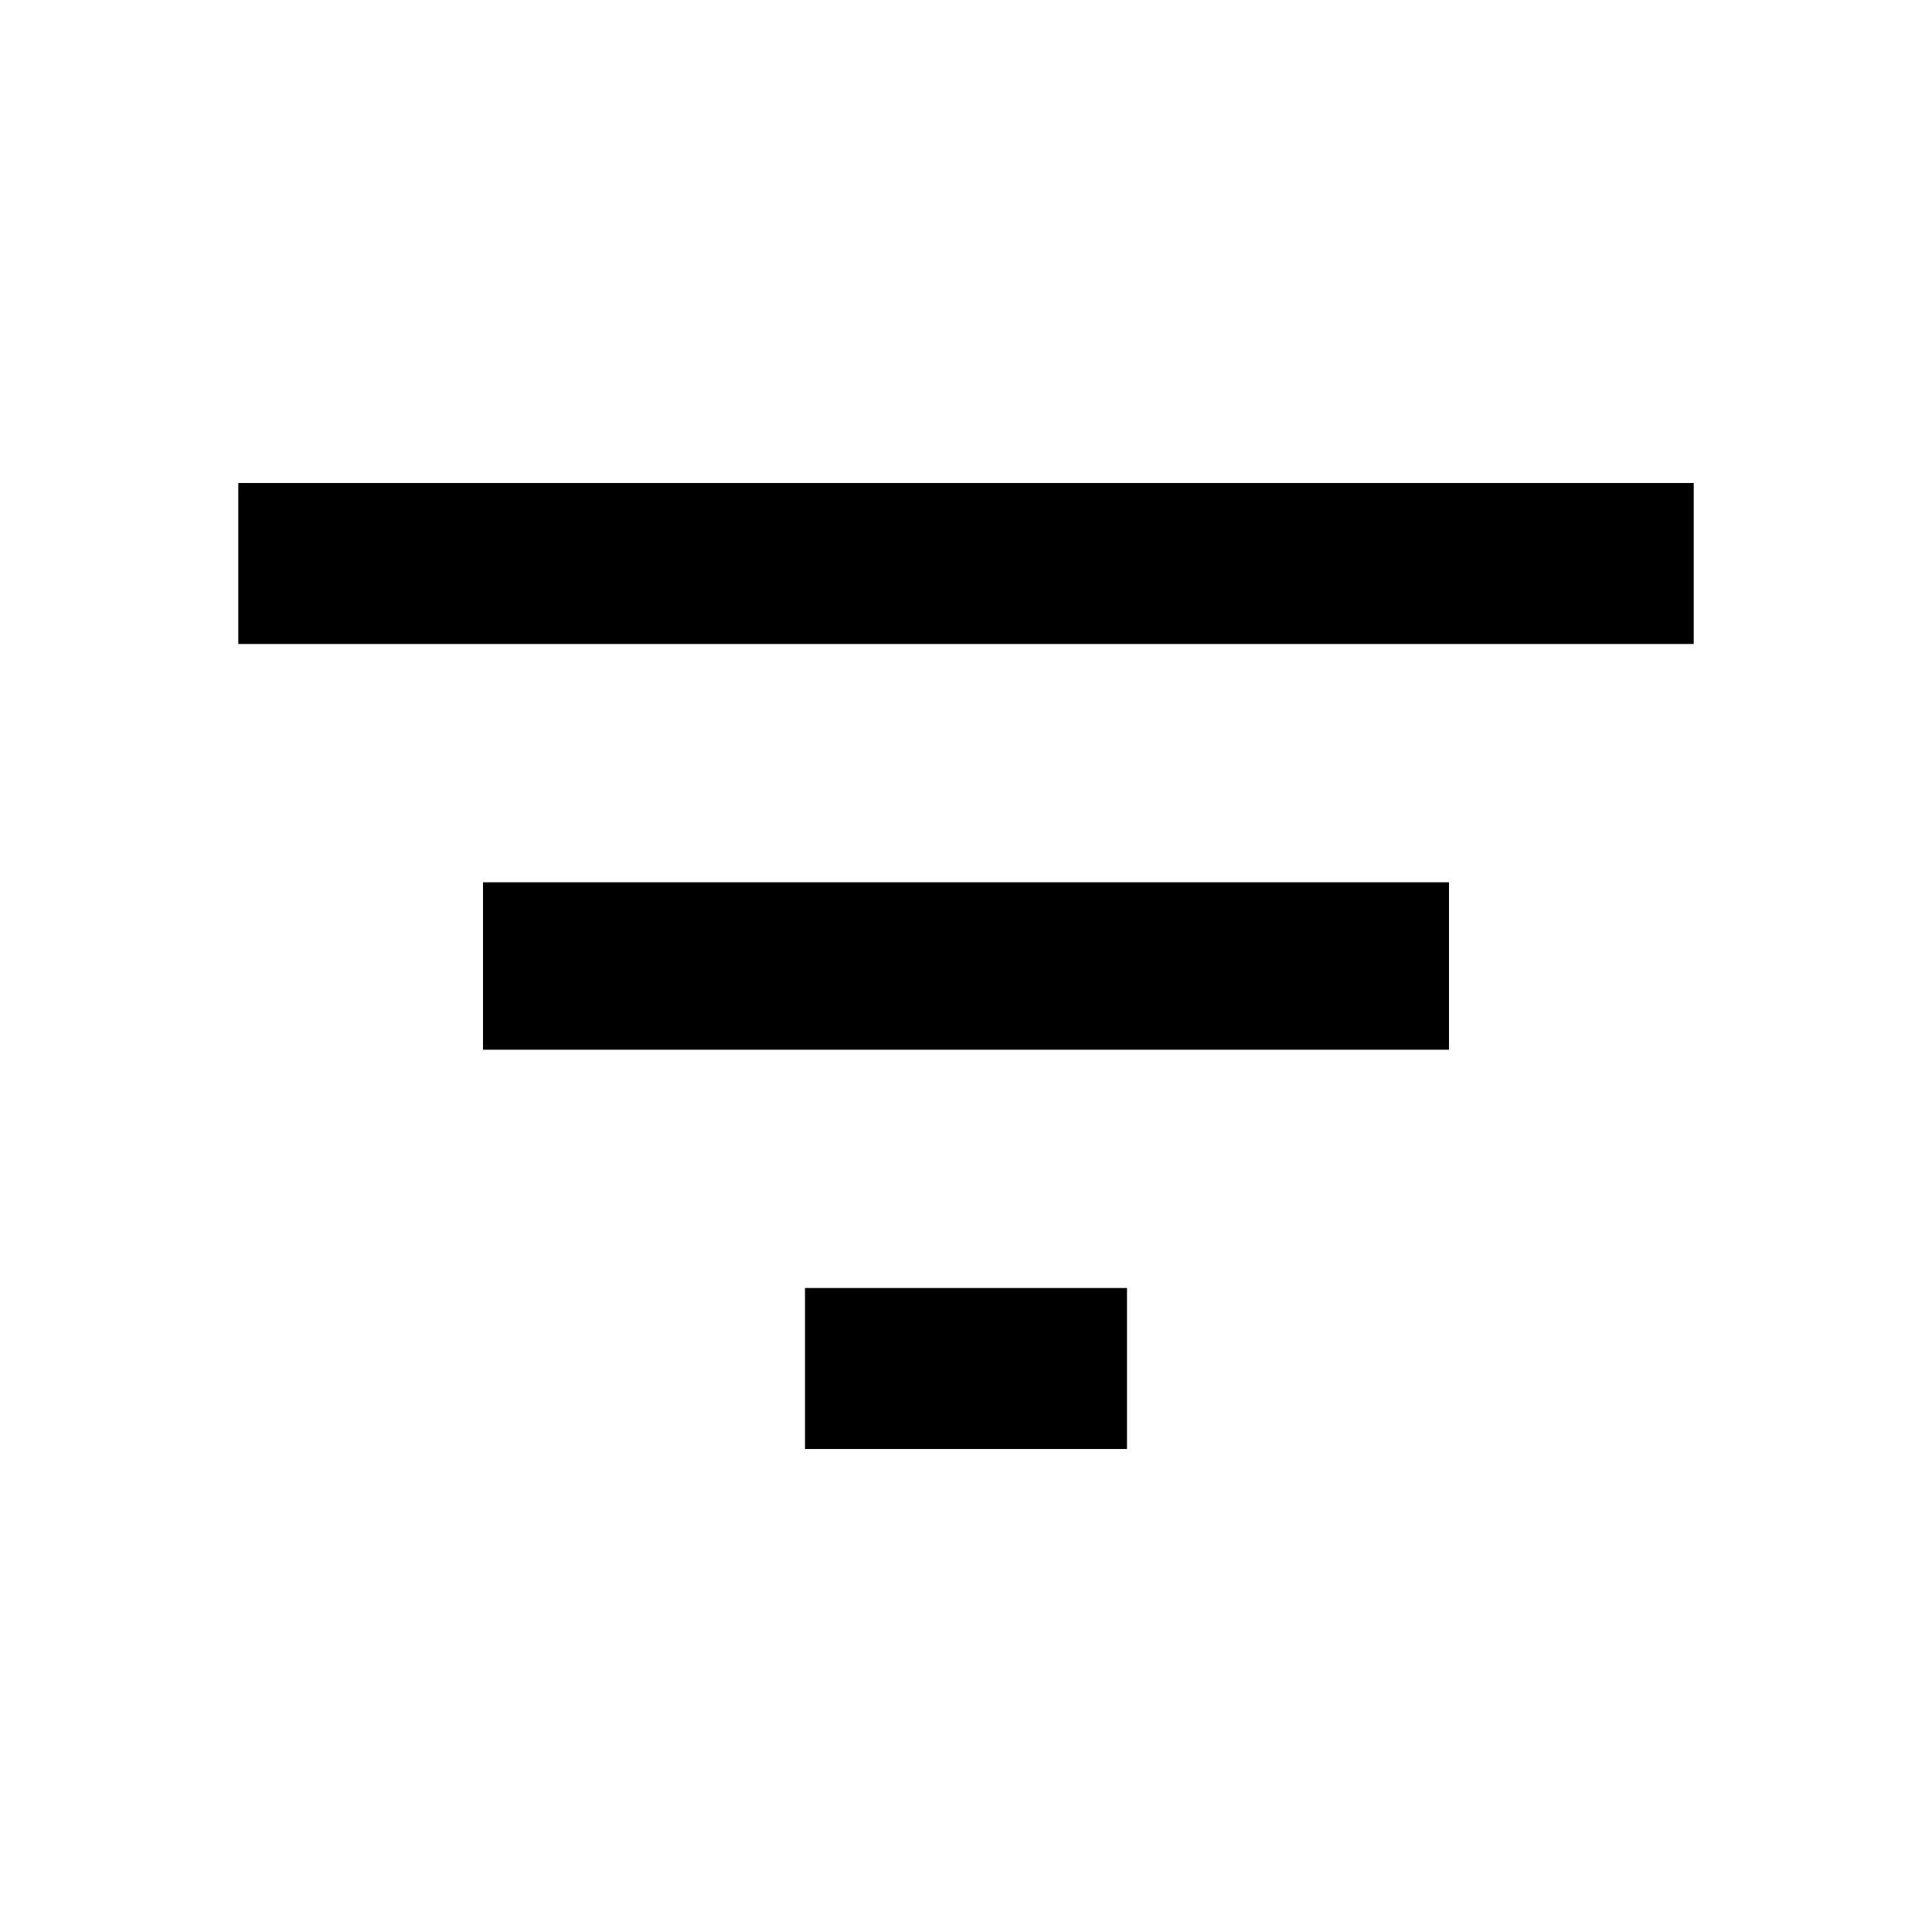
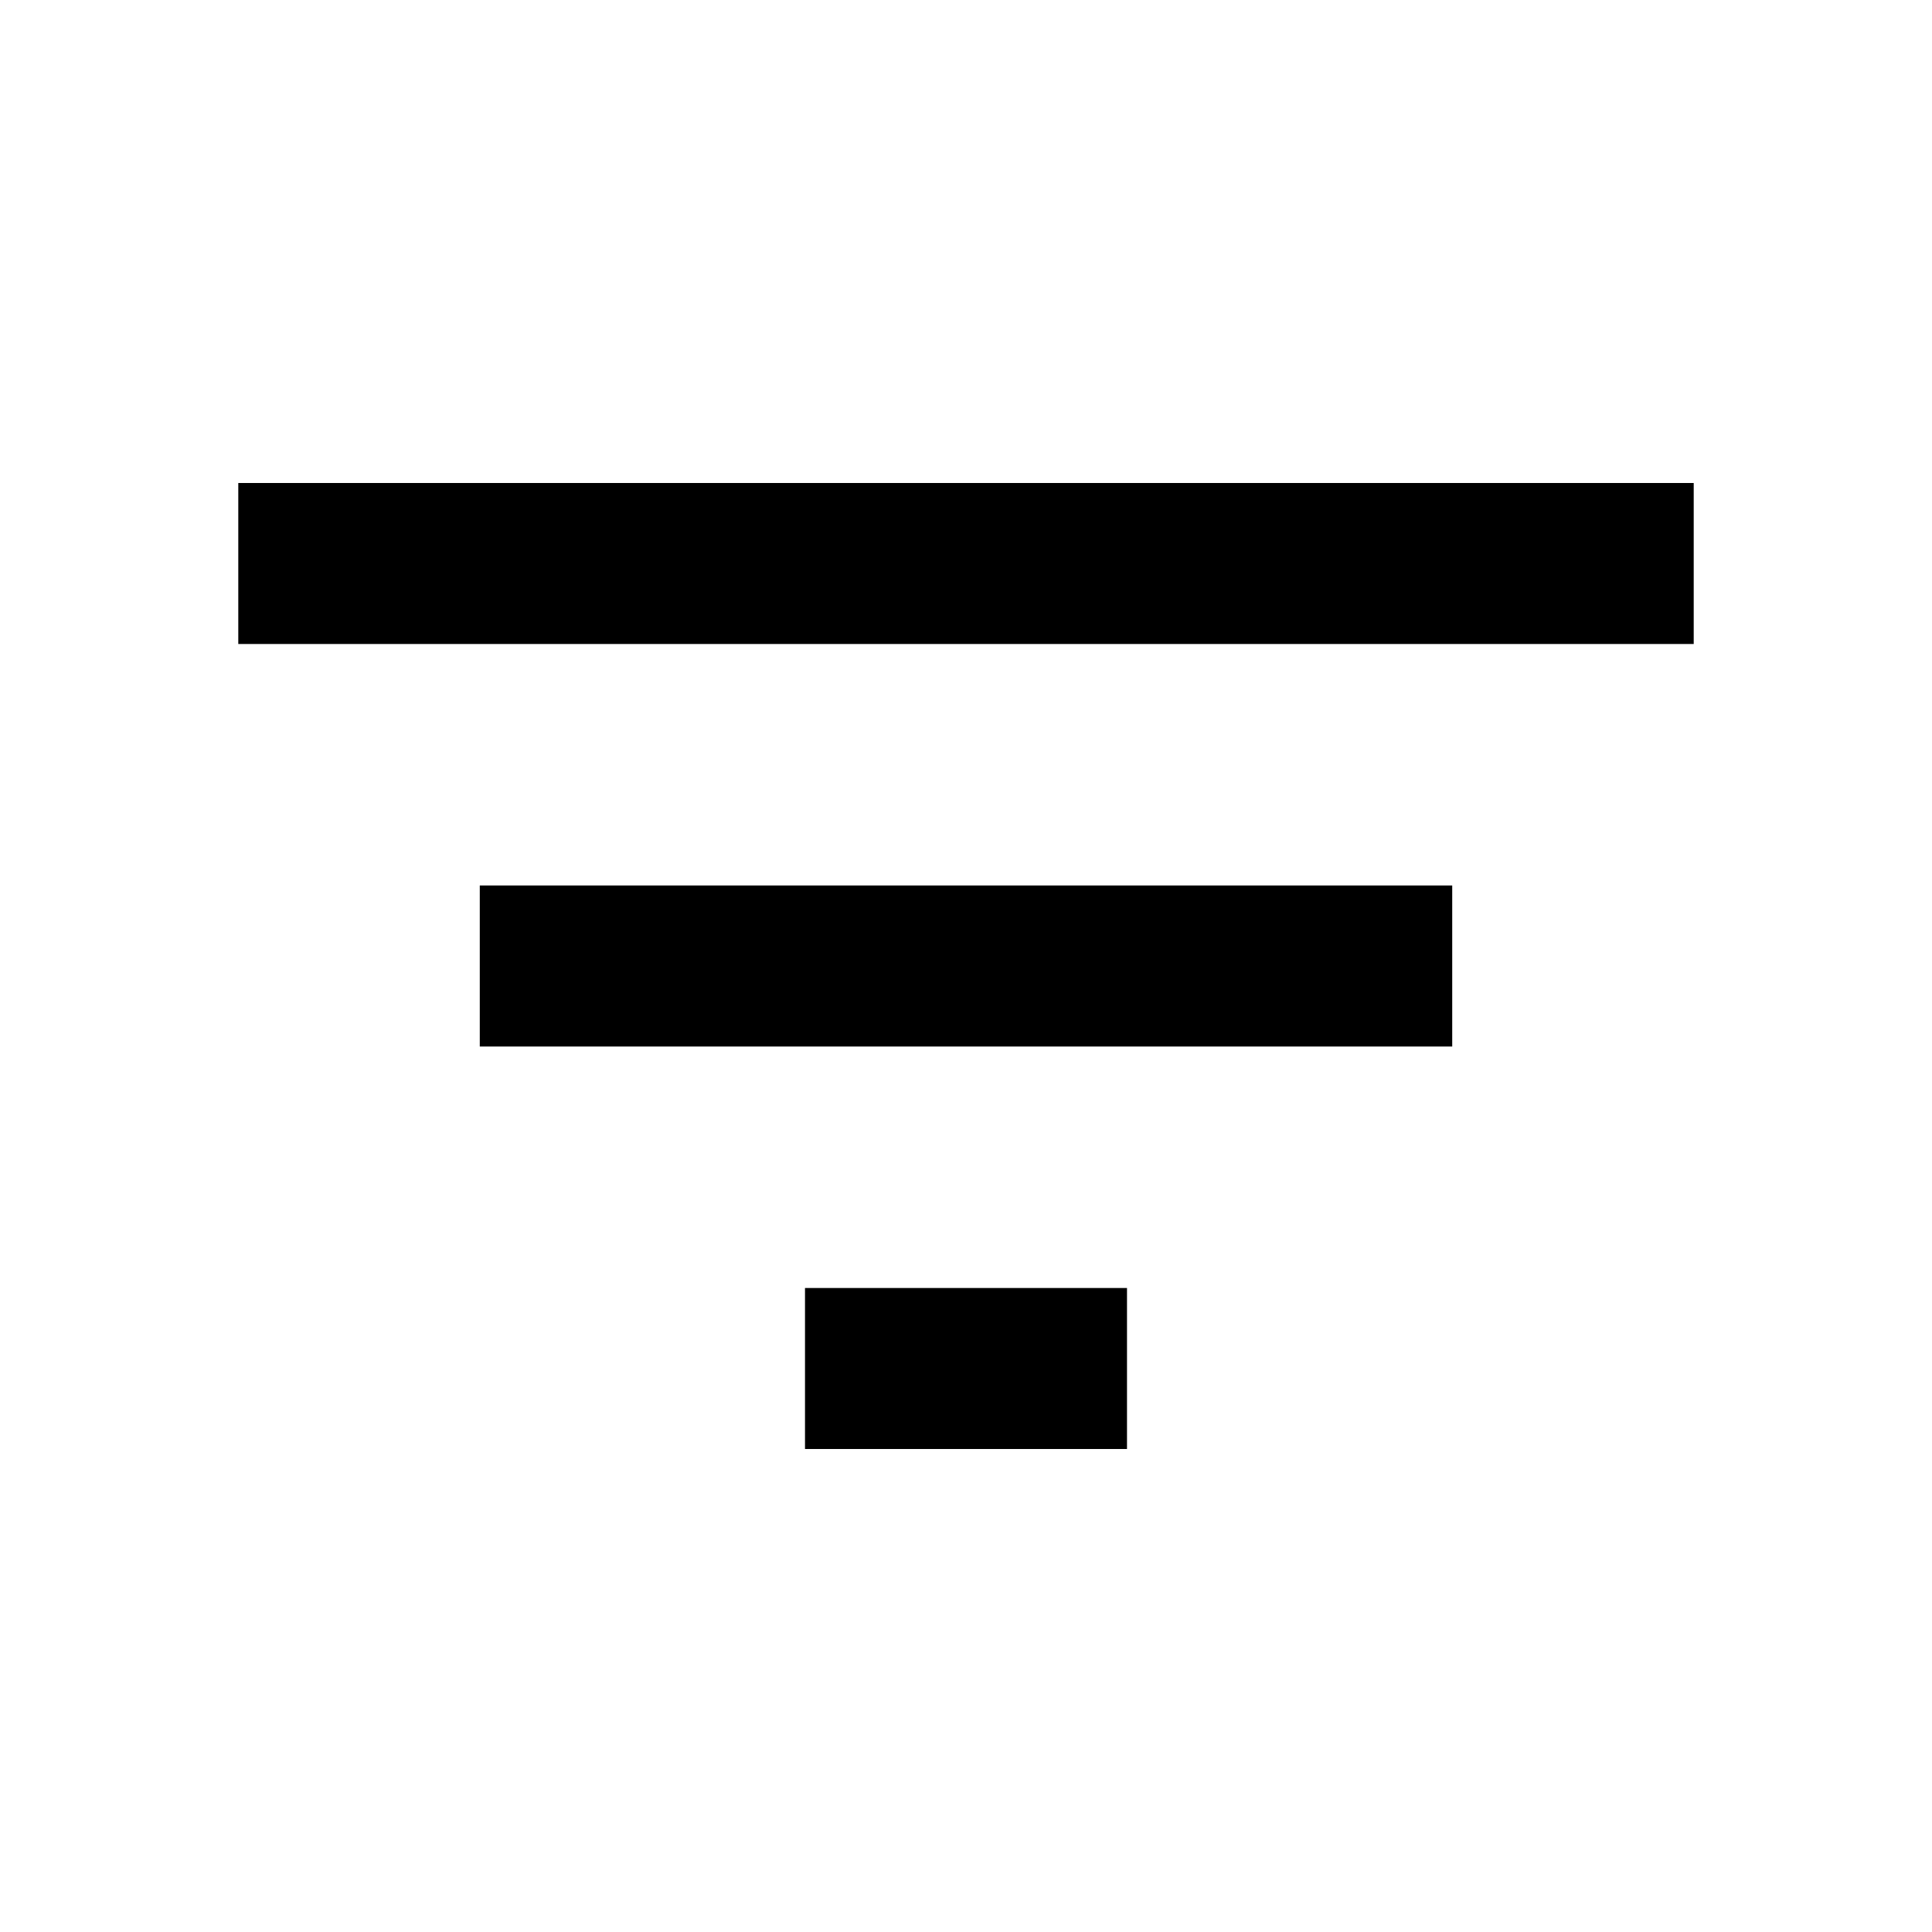
- <svg xmlns="http://www.w3.org/2000/svg" version="1.0" width="300pt" height="300pt" viewBox="0 0 300 300" preserveAspectRatio="xMidYMid meet">
-   <g transform="translate(0,300) scale(0.1,-0.1)" fill="#000000" stroke="none">
-     <path d="M370 2125 l0 -125 1130 0 1130 0 0 125 0 125 -1130 0 -1130 0 0 -125z" />
-     <path d="M750 1500 l0 -130 750 0 750 0 0 130 0 130 -750 0 -750 0 0 -130z" />
-     <path d="M1250 875 l0 -125 250 0 250 0 0 125 0 125 -250 0 -250 0 0 -125z" />
+ <svg xmlns="http://www.w3.org/2000/svg" clip-rule="evenodd" fill-rule="evenodd" stroke-linejoin="round" stroke-miterlimit="1.5" viewBox="0 0 24 24">
+   <g fill="none" stroke="#000" stroke-width="2">
+     <path d="m2.96 7h18.08" />
+     <path d="m5.96 12h12.08" />
+     <path d="m10 17h4" />
  </g>
</svg>
